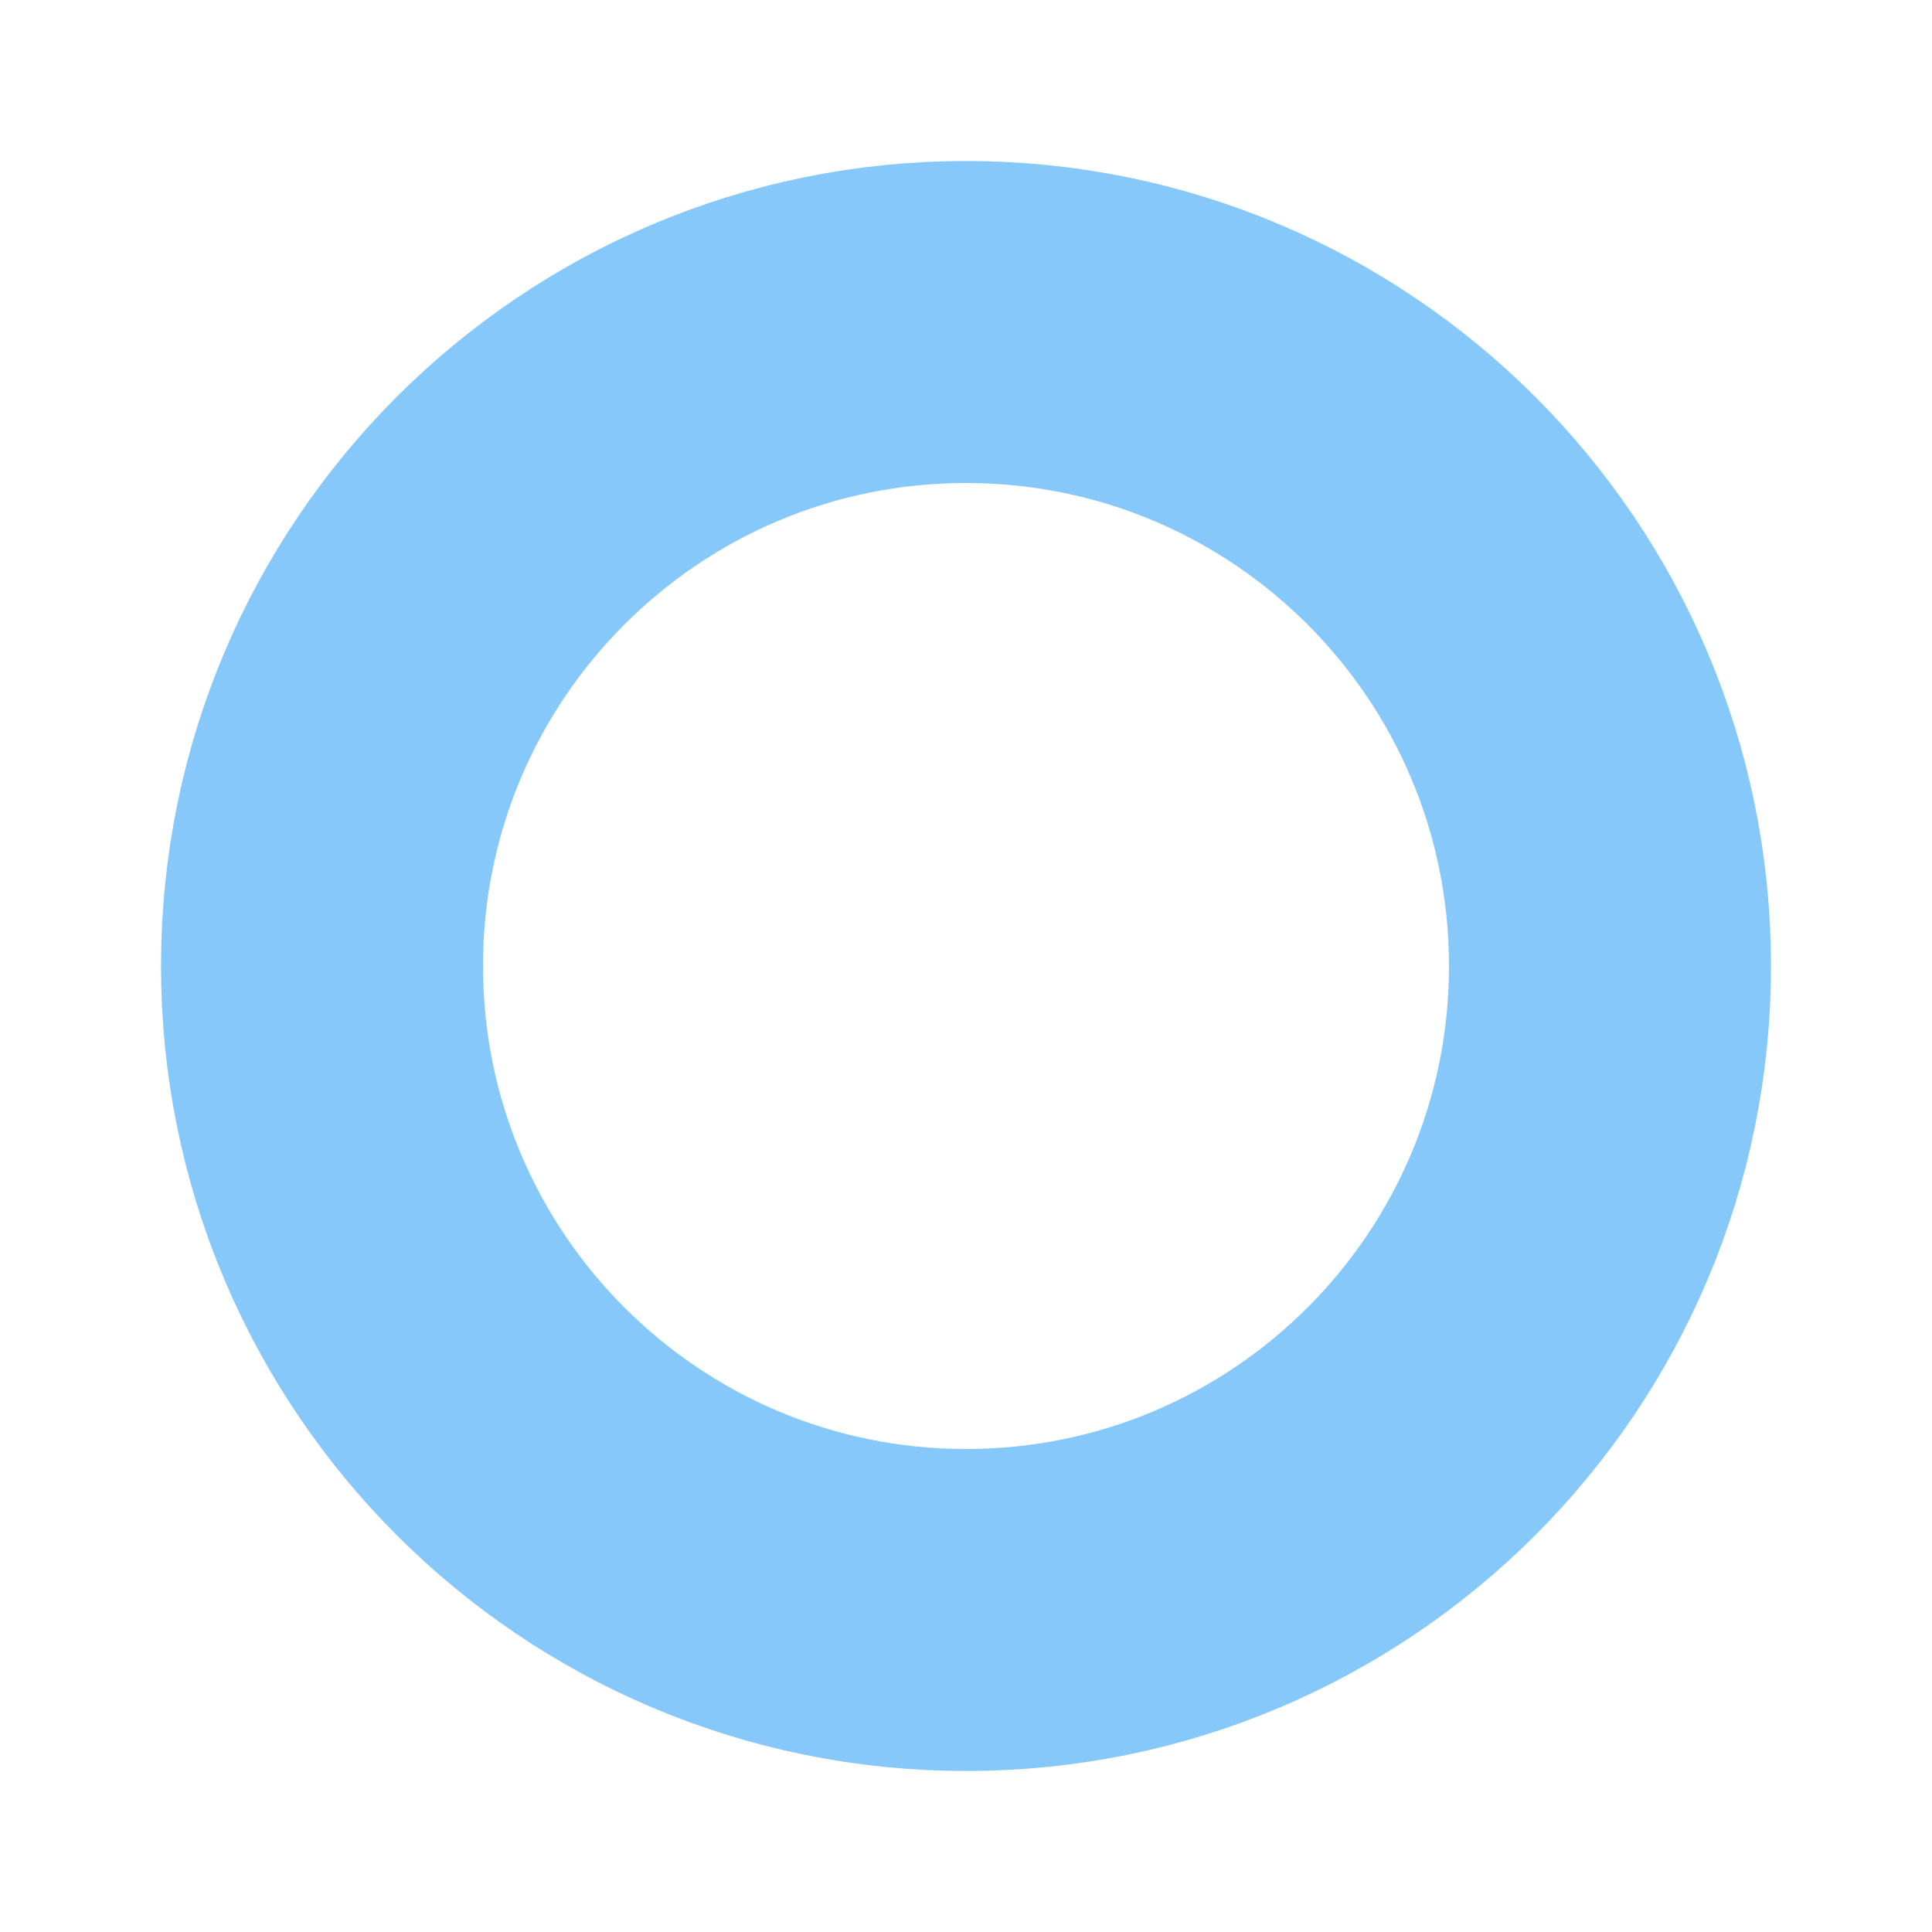
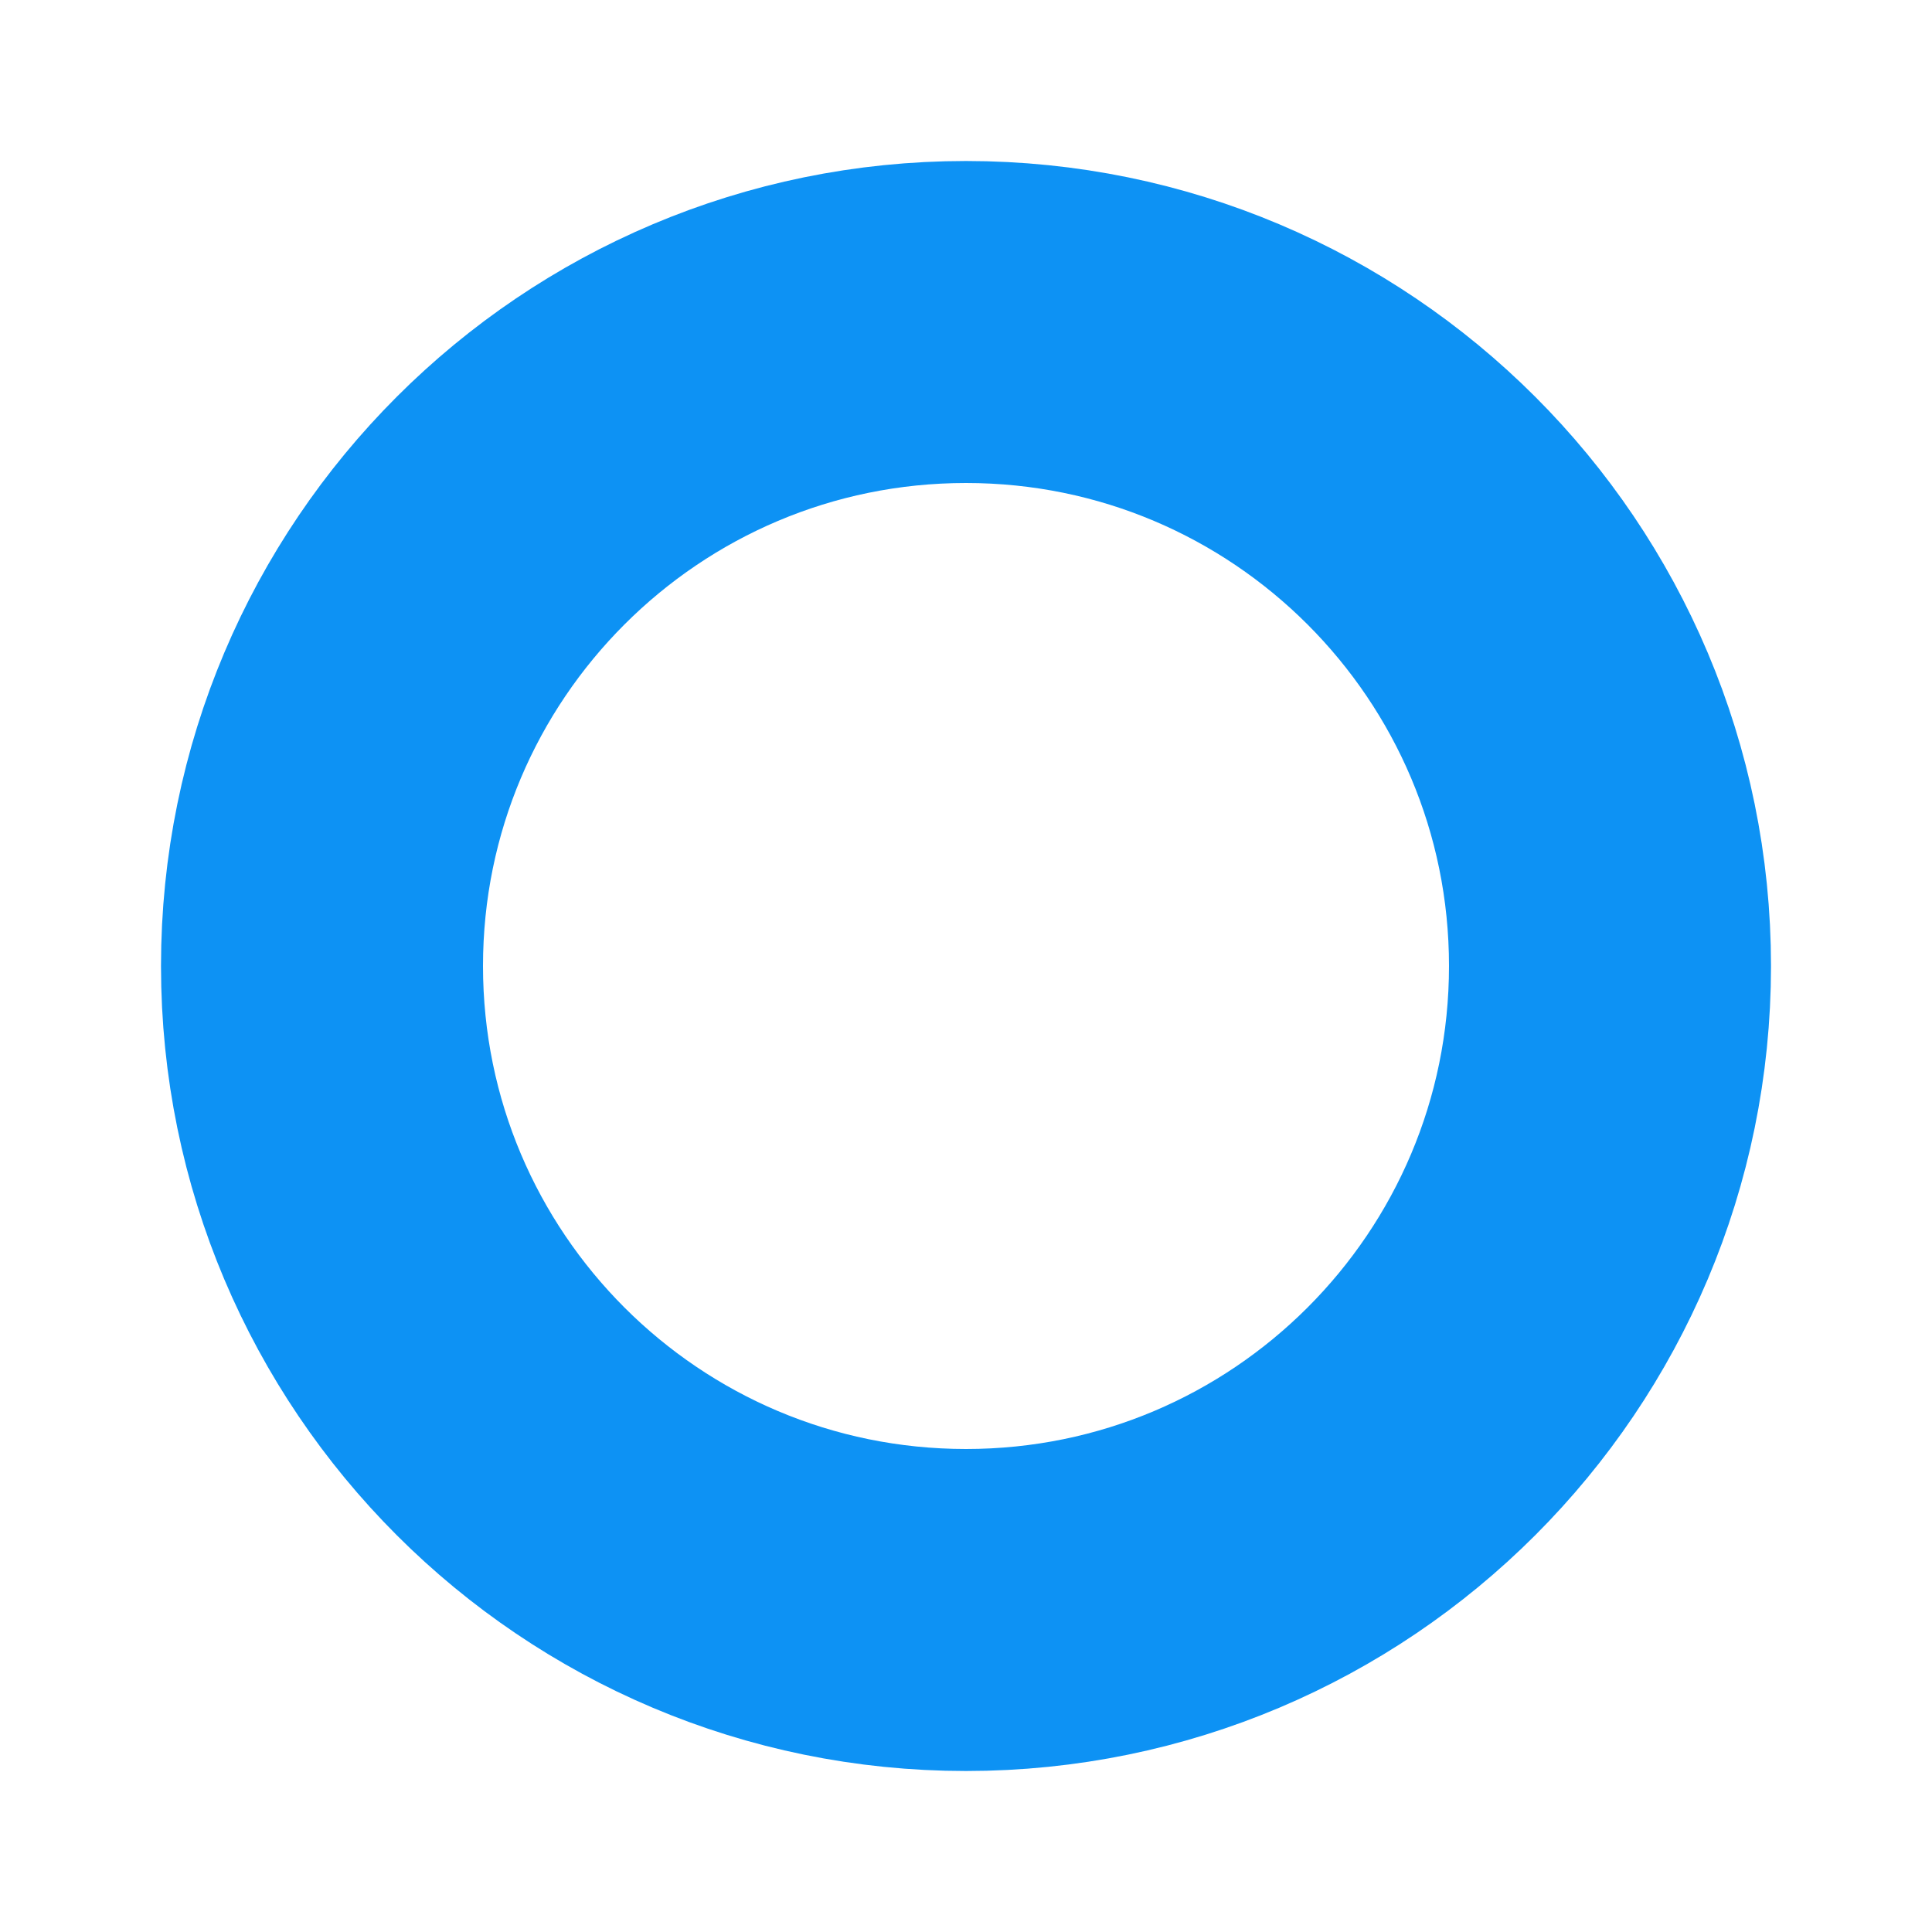
<svg xmlns="http://www.w3.org/2000/svg" width="30" height="30" viewBox="0 0 30 30" fill="none">
-   <g id="Frame" opacity="0.5">
-     <path id="Vector" d="M15 25C20.523 25 25 20.523 25 15C25 9.477 20.523 5 15 5C9.477 5 5 9.477 5 15C5 20.523 9.477 25 15 25Z" stroke="#0D92F4" stroke-width="5" stroke-miterlimit="10" stroke-linecap="round" stroke-linejoin="round" />
-   </g>
+   <path d="M15 25C20.523 25 25 20.523 25 15C25 9.477 20.523 5 15 5C9.477 5 5 9.477 5 15C5 20.523 9.477 25 15 25Z" stroke="#0D92F4" stroke-width="5" stroke-miterlimit="10" stroke-linecap="round" stroke-linejoin="round" />
</svg>
